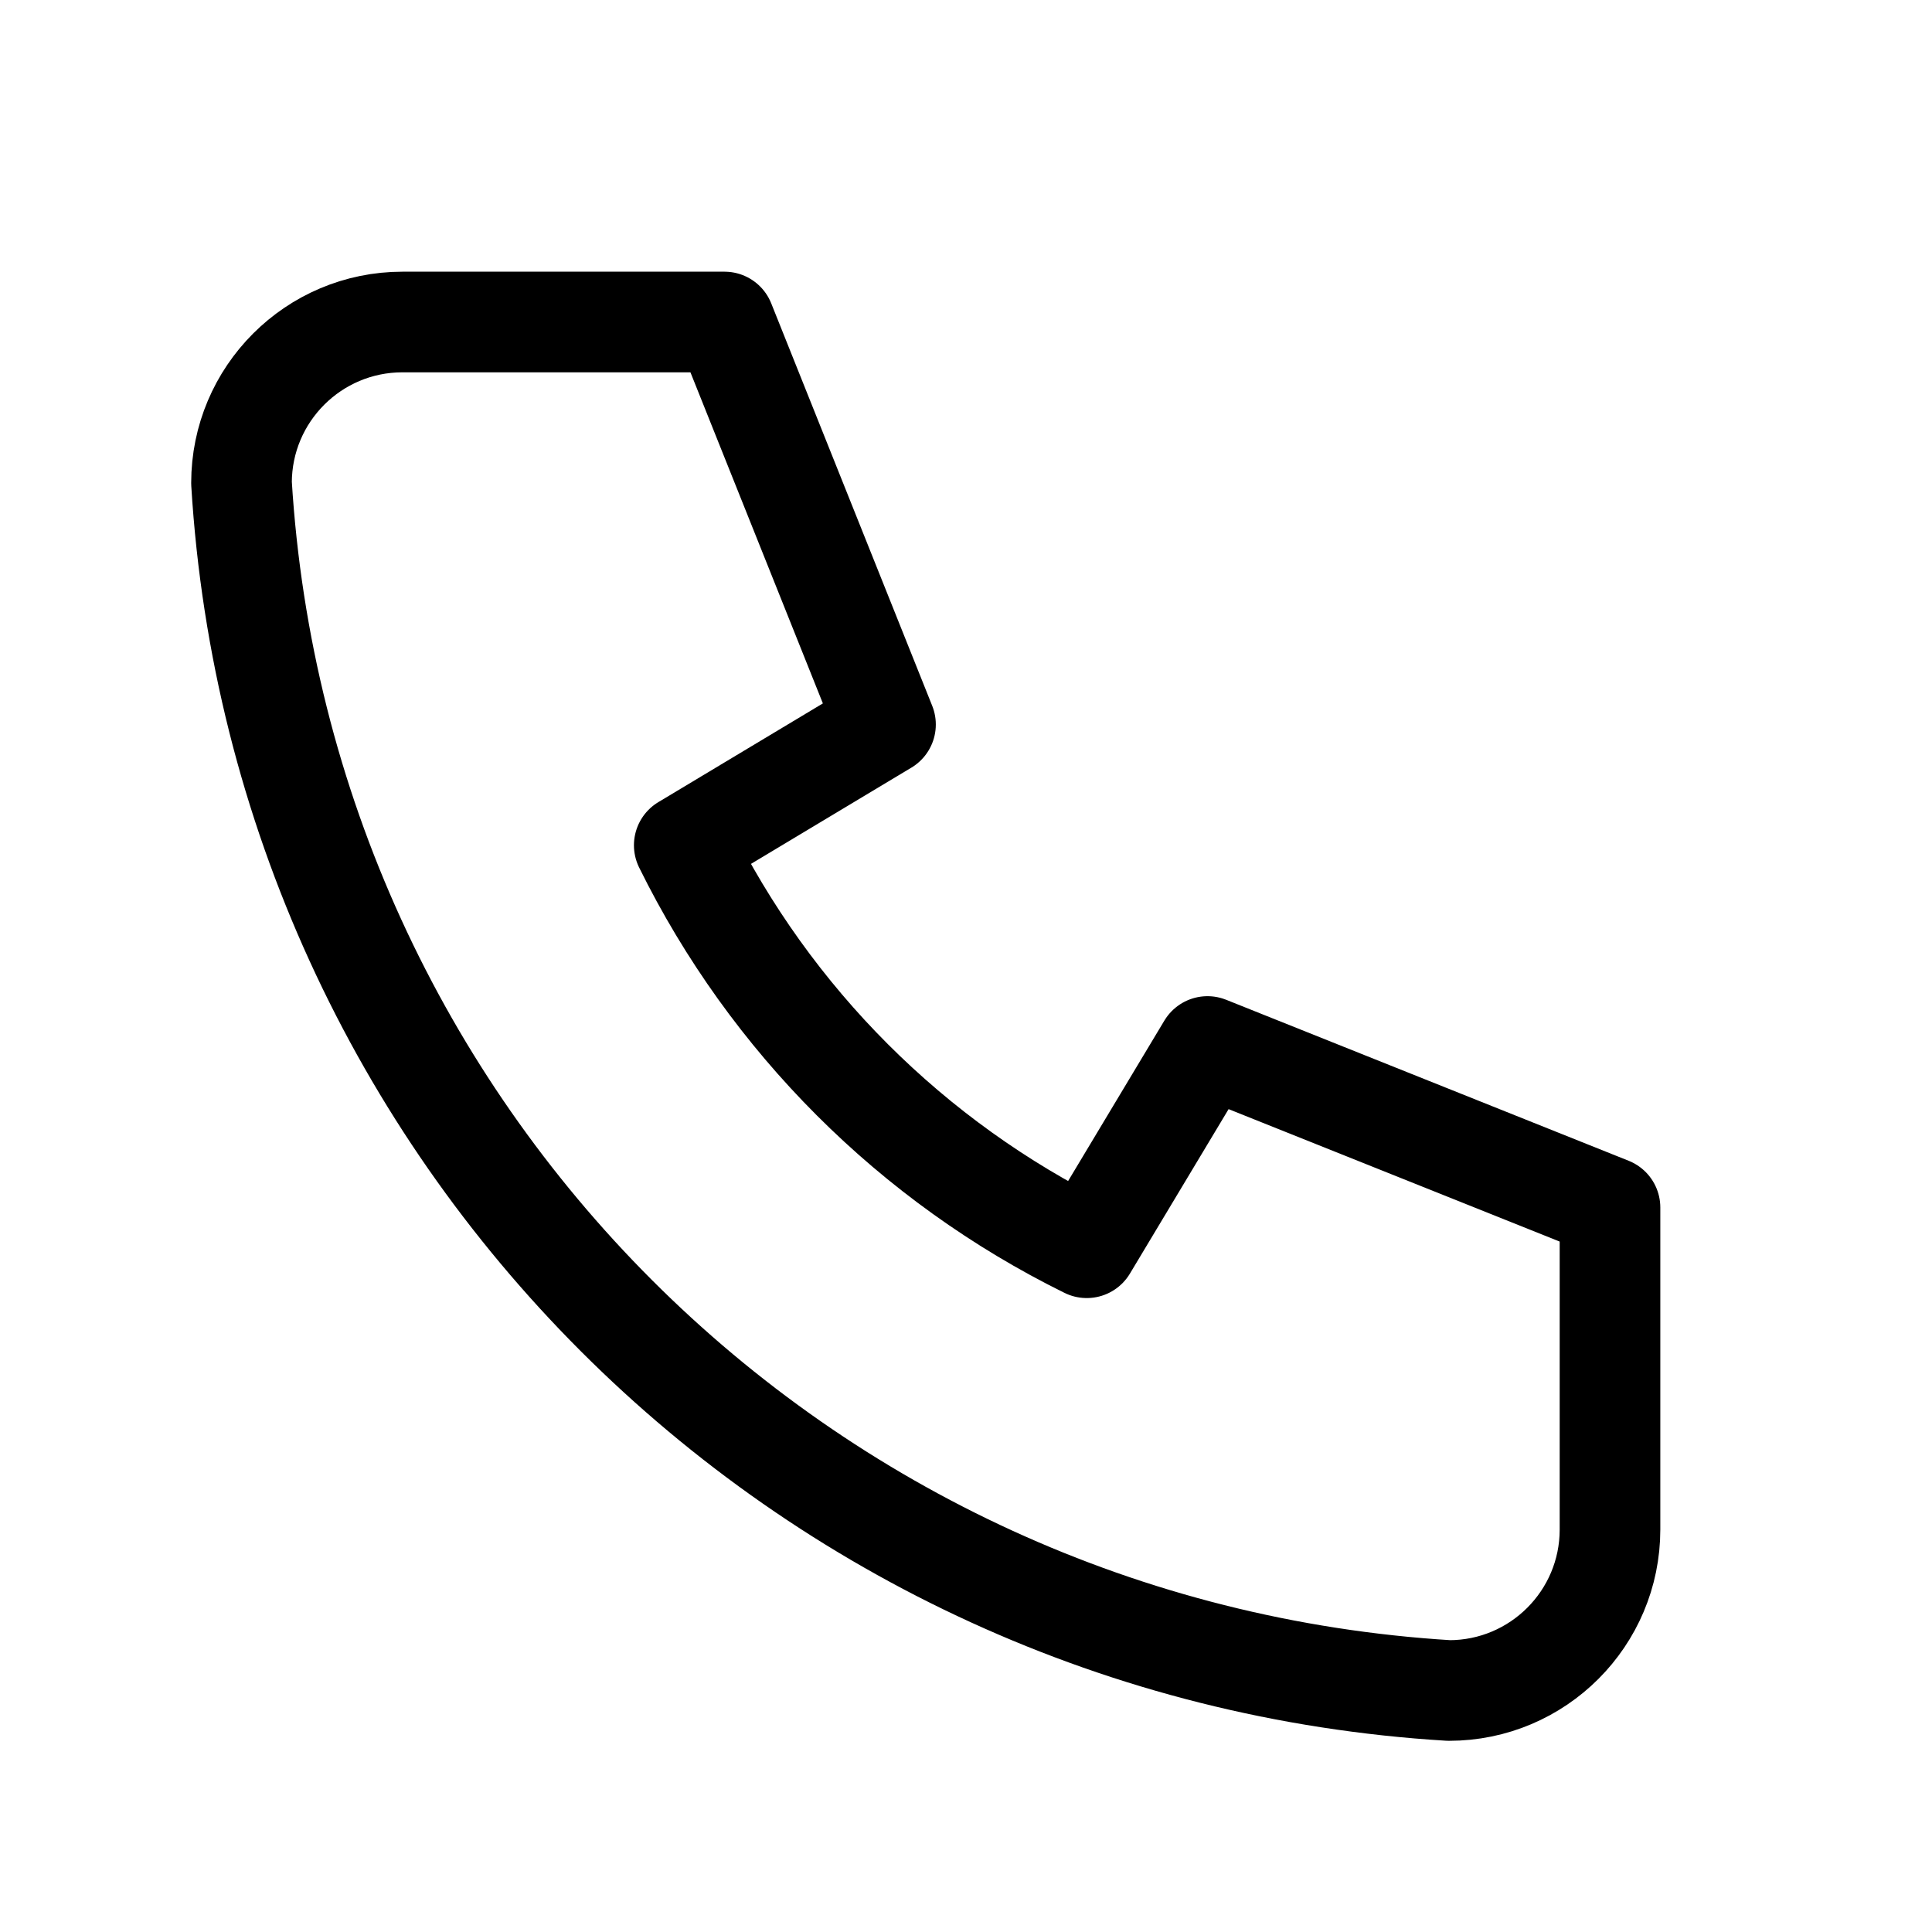
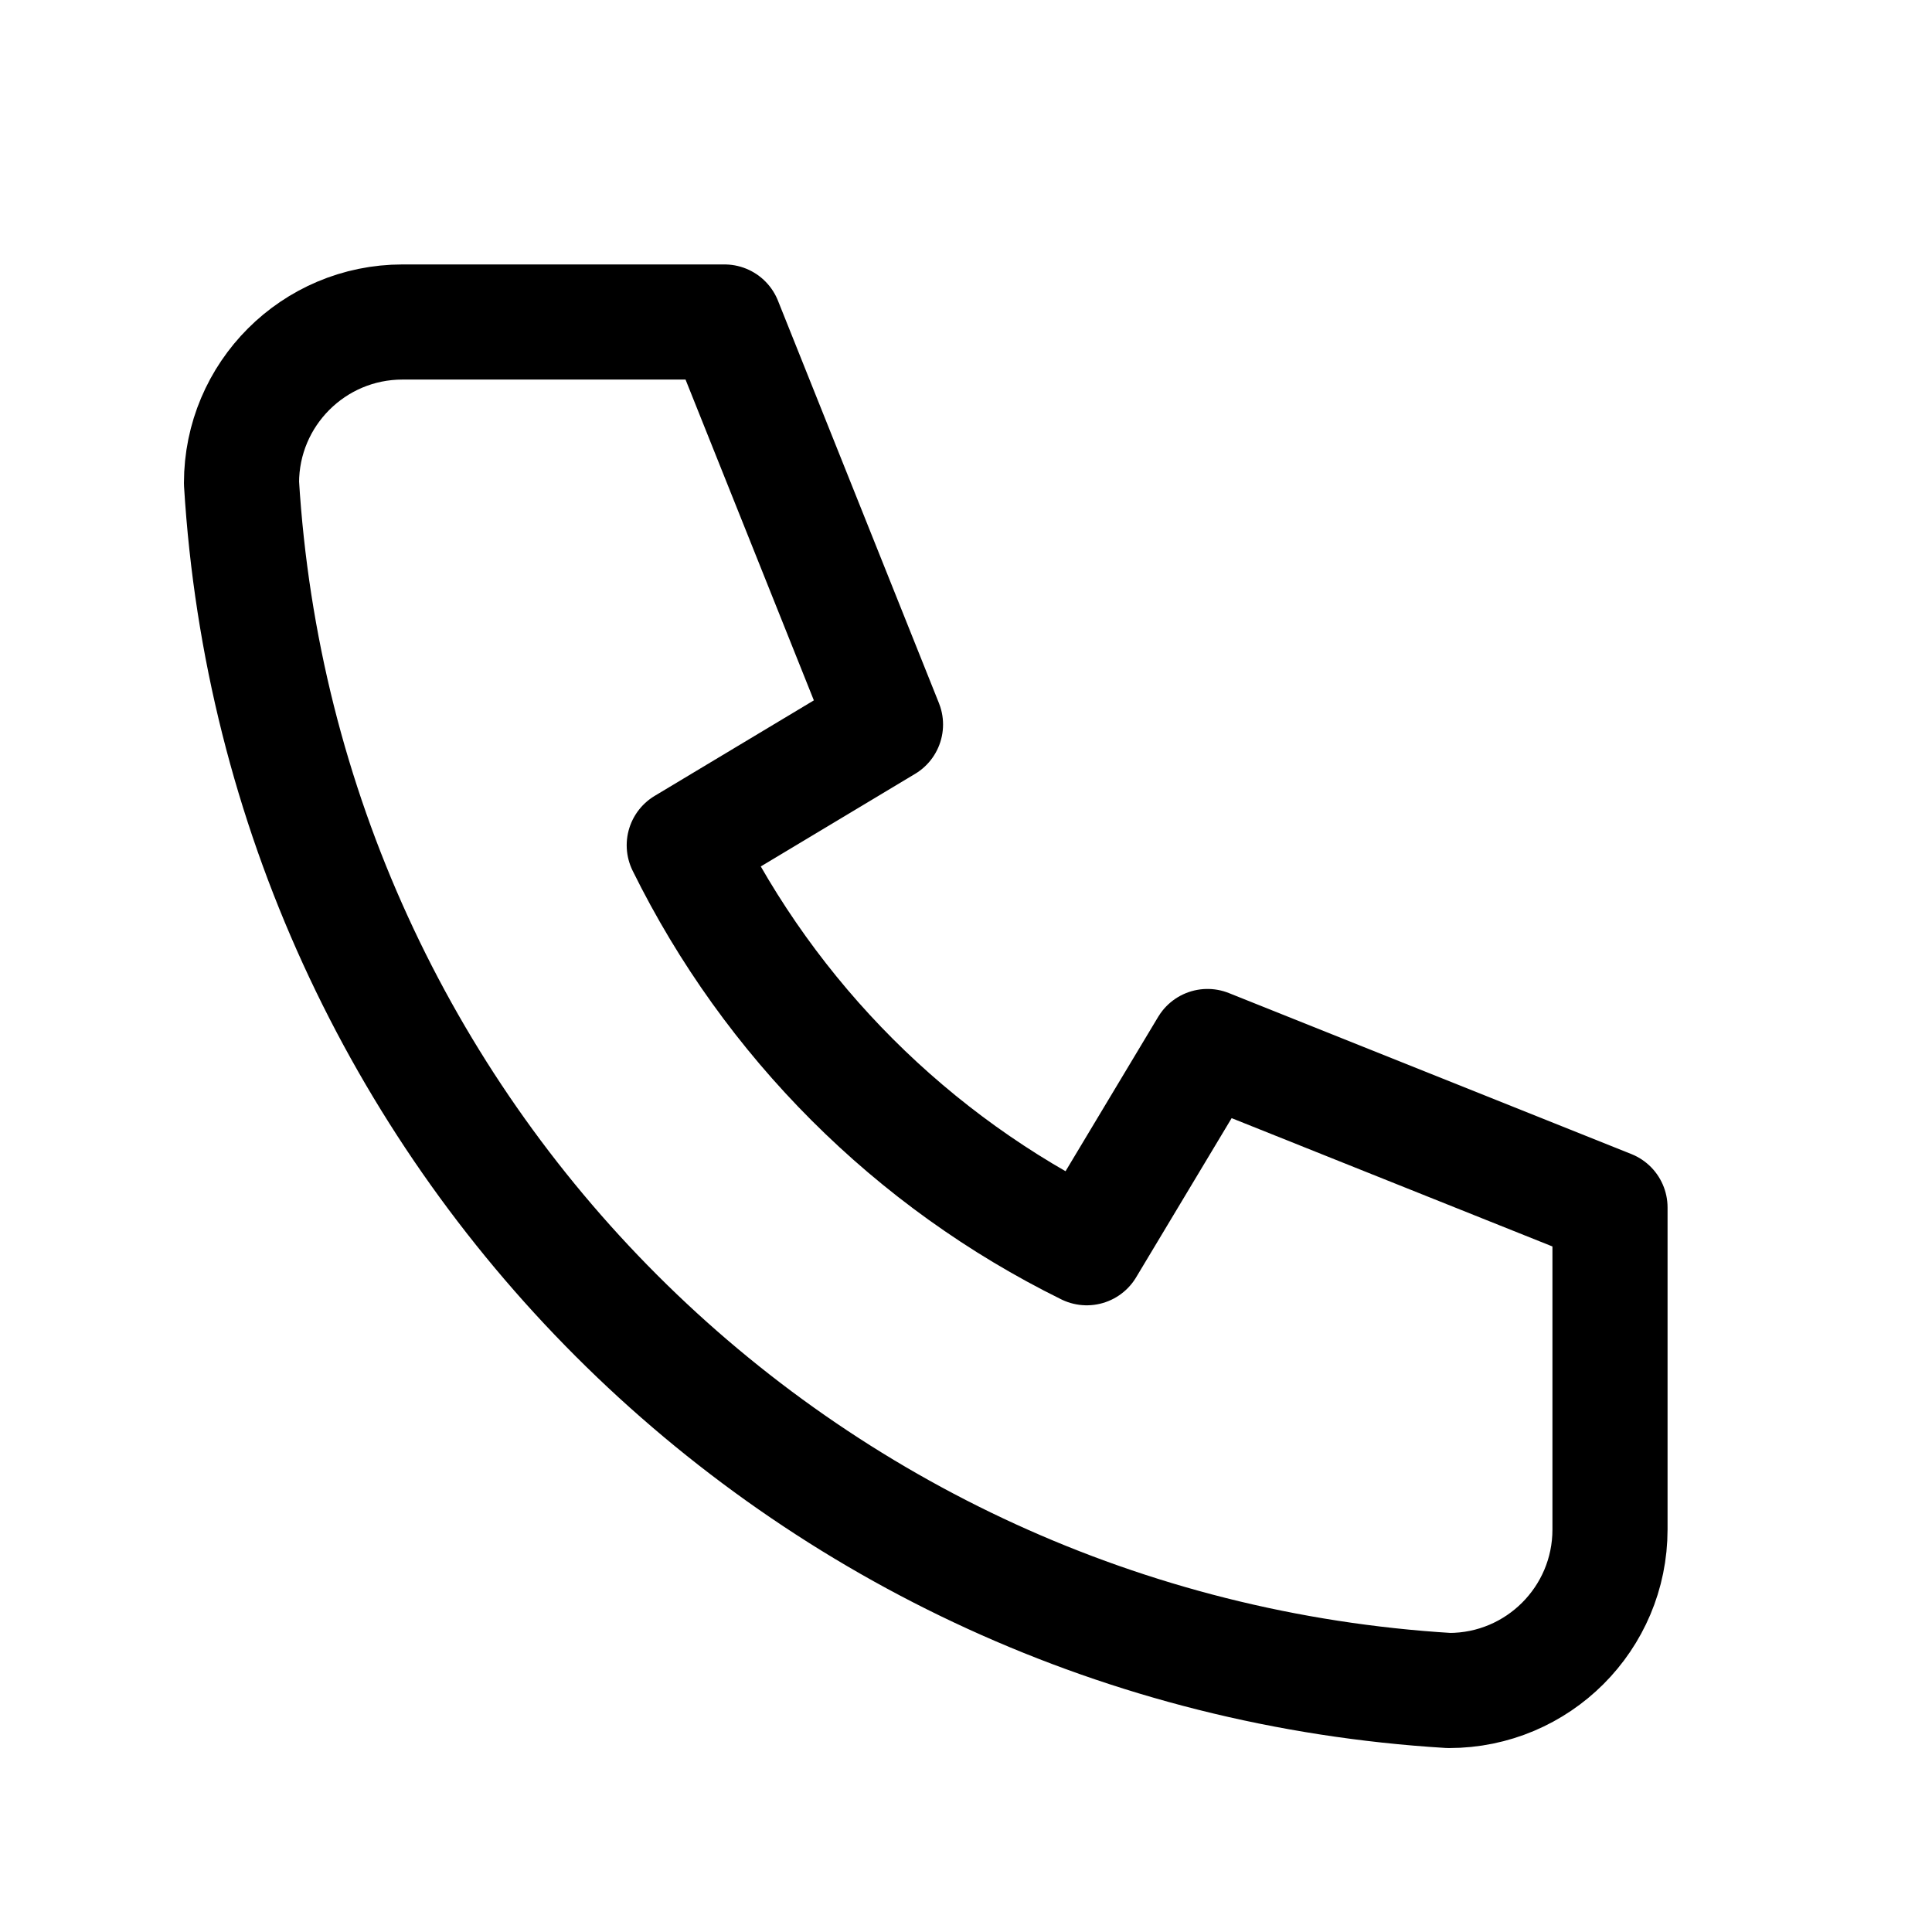
- <svg xmlns="http://www.w3.org/2000/svg" width="24" height="24" fill="none" stroke="#000" stroke-linecap="round" stroke-linejoin="round" stroke-width="1.75" version="1.1" viewBox="0 0 24 24">
-   <path d="M5 4h4l2 5-2.5 1.5a11 11 0 0 0 5 5L15 13l5 2v4a2 2 0 0 1-2 2A16 16 0 0 1 3 6a2 2 0 0 1 2-2Z" stroke-linecap="round" stroke-linejoin="round" stroke-width="1.25" />
+ <svg xmlns="http://www.w3.org/2000/svg" width="24" height="24" fill="none" stroke="#000" stroke-linecap="round" stroke-linejoin="round" stroke-width="1.43" version="1.1" viewBox="0 0 24 24">
+   <path d="M5 4h4l2 5-2.5 1.5a11 11 0 0 0 5 5L15 13l5 2v4a2 2 0 0 1-2 2A16 16 0 0 1 3 6a2 2 0 0 1 2-2Z" stroke-linecap="round" stroke-linejoin="round" stroke-width="1.43" />
</svg>
